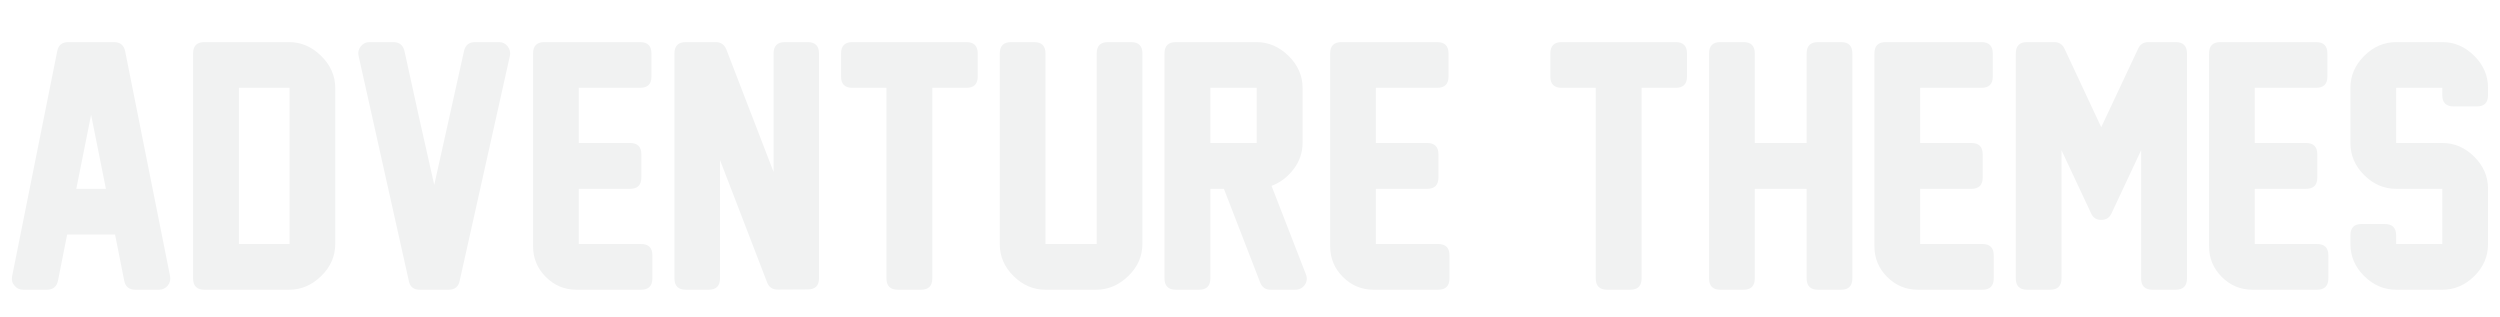
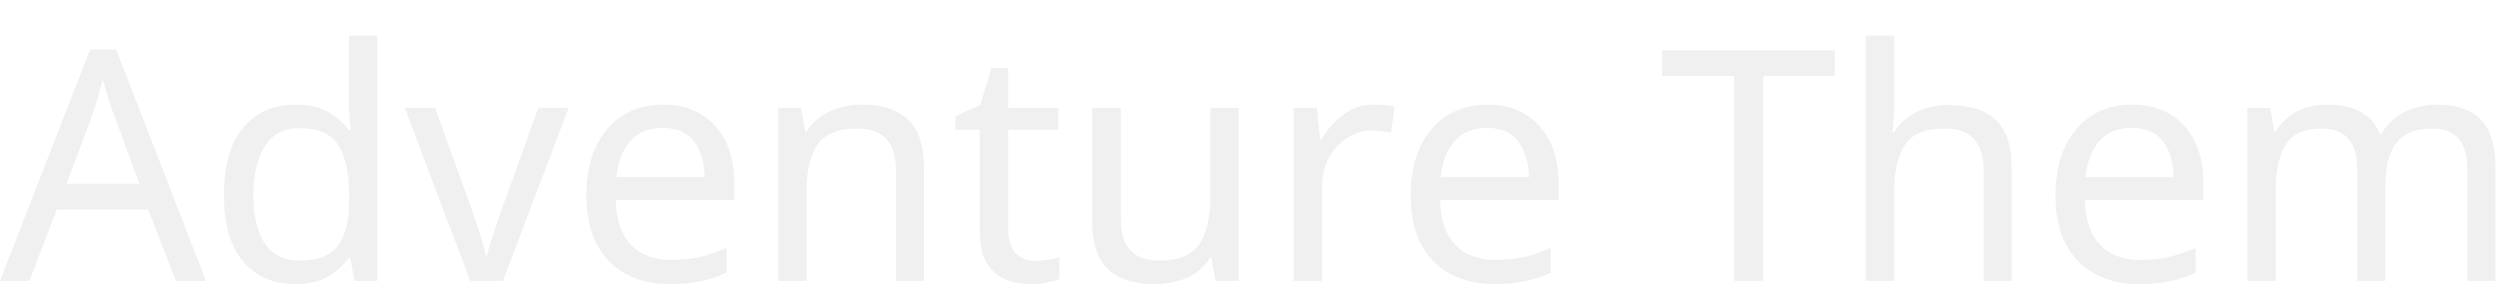
- <svg xmlns="http://www.w3.org/2000/svg" version="1.1" id="Layer_1" x="0px" y="0px" width="300px" height="38px" viewBox="0 0 300 38" enable-background="new 0 0 300 38" xml:space="preserve">
-   <g>
-     <path fill="#F1F2F2" d="M14.904,33.671l-1.097-5.523h-5.75L6.96,33.671c-0.151,0.731-0.599,1.097-1.343,1.097H2.799   c-0.441,0-0.794-0.164-1.059-0.492c-0.278-0.314-0.372-0.693-0.284-1.135L6.866,6.15c0.139-0.731,0.58-1.097,1.324-1.097h5.485   c0.744,0,1.191,0.366,1.343,1.097l5.391,26.99c0.076,0.441-0.019,0.82-0.284,1.135c-0.278,0.328-0.625,0.492-1.041,0.492h-2.837   C15.491,34.768,15.043,34.402,14.904,33.671z M12.71,22.662l-1.778-8.89l-1.778,8.89H12.71z" />
-     <path fill="#F1F2F2" d="M40.231,10.557v18.707c0,1.476-0.561,2.762-1.684,3.858c-1.122,1.097-2.402,1.646-3.839,1.646H24.532   c-0.908,0-1.362-0.454-1.362-1.362V6.415c0-0.908,0.454-1.362,1.362-1.362h10.157c1.45,0,2.736,0.555,3.858,1.665   C39.67,7.827,40.231,9.107,40.231,10.557z M34.746,29.282V10.538h-6.071v18.744H34.746z" />
-     <path fill="#F1F2F2" d="M52.109,22.189c0.769-3.48,1.387-6.254,1.854-8.322c0.466-2.068,1.041-4.653,1.721-7.755   c0.164-0.706,0.611-1.059,1.343-1.059h2.837c0.441,0,0.794,0.17,1.059,0.511c0.265,0.353,0.353,0.731,0.265,1.135l-6.034,27.029   c-0.151,0.693-0.593,1.04-1.324,1.04h-3.461c-0.731,0-1.167-0.347-1.305-1.04L43.03,6.699c-0.101-0.403-0.013-0.782,0.265-1.135   c0.265-0.341,0.618-0.511,1.059-0.511h2.837c0.719,0,1.167,0.353,1.343,1.059c0.681,3.102,1.248,5.687,1.702,7.755   C50.69,15.936,51.314,18.709,52.109,22.189z" />
-     <path fill="#F1F2F2" d="M76.924,34.768h-7.736c-1.438,0-2.667-0.511-3.688-1.532s-1.532-2.251-1.532-3.688V6.415   c0-0.908,0.454-1.362,1.362-1.362h11.481c0.908,0,1.362,0.454,1.362,1.362v2.78c0,0.896-0.454,1.343-1.362,1.343h-7.358v6.62h6.147   c0.908,0,1.362,0.454,1.362,1.362v2.78c0,0.907-0.454,1.361-1.362,1.361h-6.147v6.62h7.471c0.908,0,1.362,0.454,1.362,1.362v2.761   C78.286,34.313,77.832,34.768,76.924,34.768z" />
-     <path fill="#F1F2F2" d="M92.056,33.897L86.4,19.201v14.204c0,0.908-0.454,1.362-1.362,1.362h-2.742   c-0.908,0-1.362-0.454-1.362-1.362V6.415c0-0.908,0.454-1.362,1.362-1.362h3.594c0.605,0,1.027,0.29,1.267,0.87l5.674,14.715V6.415   c0-0.908,0.454-1.362,1.362-1.362h2.724c0.908,0,1.362,0.454,1.362,1.362v26.972c0,0.896-0.448,1.343-1.343,1.343l-3.594,0.02   C92.711,34.762,92.283,34.478,92.056,33.897z" />
-     <path fill="#F1F2F2" d="M115.964,10.538h-4.085v22.867c0,0.908-0.454,1.362-1.362,1.362h-2.78c-0.908,0-1.362-0.454-1.362-1.362   V10.538h-4.085c-0.908,0-1.362-0.447-1.362-1.343v-2.78c0-0.908,0.454-1.362,1.362-1.362h13.675c0.908,0,1.362,0.454,1.362,1.362   v2.78C117.326,10.091,116.872,10.538,115.964,10.538z" />
-     <path fill="#F1F2F2" d="M131.53,34.768h-6.053c-1.463,0-2.746-0.545-3.849-1.636c-1.104-1.091-1.655-2.367-1.655-3.83V6.415   c0-0.908,0.454-1.362,1.362-1.362h2.761c0.908,0,1.362,0.454,1.362,1.362v22.867h6.147V6.415c0-0.908,0.447-1.362,1.343-1.362h2.78   c0.908,0,1.362,0.454,1.362,1.362v22.849c0,1.476-0.564,2.762-1.693,3.858S132.98,34.768,131.53,34.768z" />
-     <path fill="#F1F2F2" d="M155.438,34.768h-2.969c-0.605,0-1.021-0.29-1.248-0.87l-4.351-11.235h-1.626v10.743   c0,0.908-0.454,1.362-1.362,1.362h-2.78c-0.908,0-1.362-0.454-1.362-1.362V6.415c0-0.908,0.454-1.362,1.362-1.362h9.665   c1.451,0,2.736,0.552,3.859,1.655c1.123,1.104,1.684,2.387,1.684,3.849v6.583c0,1.16-0.359,2.213-1.078,3.158   c-0.719,0.946-1.602,1.614-2.648,2.005l4.123,10.611c0.178,0.467,0.133,0.889-0.131,1.268   C156.295,34.572,155.918,34.768,155.438,34.768z M150.804,17.158v-6.62h-5.561v6.62H150.804z" />
-     <path fill="#F1F2F2" d="M172.574,34.768h-7.736c-1.438,0-2.666-0.511-3.688-1.532s-1.531-2.251-1.531-3.688V6.415   c0-0.908,0.453-1.362,1.361-1.362h11.48c0.908,0,1.361,0.454,1.361,1.362v2.78c0,0.896-0.453,1.343-1.361,1.343h-7.357v6.62h6.146   c0.908,0,1.363,0.454,1.363,1.362v2.78c0,0.907-0.455,1.361-1.363,1.361h-6.146v6.62h7.471c0.908,0,1.363,0.454,1.363,1.362v2.761   C173.938,34.313,173.482,34.768,172.574,34.768z" />
-     <path fill="#F1F2F2" d="M201.078,10.538h-4.086v22.867c0,0.908-0.453,1.362-1.361,1.362h-2.781c-0.906,0-1.361-0.454-1.361-1.362   V10.538h-4.086c-0.906,0-1.361-0.447-1.361-1.343v-2.78c0-0.908,0.455-1.362,1.361-1.362h13.676c0.908,0,1.361,0.454,1.361,1.362   v2.78C202.439,10.091,201.986,10.538,201.078,10.538z" />
-     <path fill="#F1F2F2" d="M220.938,34.768h-2.779c-0.908,0-1.361-0.454-1.361-1.362V22.662h-6.223v10.743   c0,0.908-0.449,1.362-1.344,1.362h-2.799c-0.896,0-1.344-0.454-1.344-1.362V6.415c0-0.908,0.447-1.362,1.344-1.362h2.799   c0.895,0,1.344,0.454,1.344,1.362v10.743h6.223V6.415c0-0.908,0.453-1.362,1.361-1.362h2.779c0.896,0,1.344,0.454,1.344,1.362   v26.99C222.281,34.313,221.834,34.768,220.938,34.768z" />
-     <path fill="#F1F2F2" d="M237.885,34.768h-7.736c-1.438,0-2.666-0.511-3.688-1.532s-1.531-2.251-1.531-3.688V6.415   c0-0.908,0.453-1.362,1.361-1.362h11.48c0.908,0,1.361,0.454,1.361,1.362v2.78c0,0.896-0.453,1.343-1.361,1.343h-7.357v6.62h6.146   c0.908,0,1.363,0.454,1.363,1.362v2.78c0,0.907-0.455,1.361-1.363,1.361h-6.146v6.62h7.471c0.908,0,1.363,0.454,1.363,1.362v2.761   C239.248,34.313,238.793,34.768,237.885,34.768z" />
-     <path fill="#F1F2F2" d="M261.074,34.768h-2.779c-0.908,0-1.361-0.454-1.361-1.362V18.028l-3.557,7.585   c-0.24,0.517-0.65,0.775-1.23,0.775s-0.982-0.259-1.209-0.775l-3.557-7.585v15.377c0,0.908-0.453,1.362-1.361,1.362h-2.781   c-0.895,0-1.342-0.454-1.342-1.362V6.415c0-0.908,0.447-1.362,1.342-1.362h3.273c0.566,0,0.977,0.265,1.229,0.794l4.406,9.419   l4.428-9.419c0.238-0.53,0.648-0.794,1.229-0.794h3.271c0.908,0,1.363,0.454,1.363,1.362v26.99   C262.438,34.313,261.982,34.768,261.074,34.768z" />
-     <path fill="#F1F2F2" d="M278.041,34.768h-7.736c-1.438,0-2.668-0.511-3.688-1.532c-1.021-1.021-1.533-2.251-1.533-3.688V6.415   c0-0.908,0.455-1.362,1.361-1.362h11.482c0.908,0,1.361,0.454,1.361,1.362v2.78c0,0.896-0.453,1.343-1.361,1.343h-7.357v6.62h6.146   c0.908,0,1.361,0.454,1.361,1.362v2.78c0,0.907-0.453,1.361-1.361,1.361h-6.146v6.62h7.471c0.908,0,1.361,0.454,1.361,1.362v2.761   C279.402,34.313,278.949,34.768,278.041,34.768z" />
-     <path fill="#F1F2F2" d="M293.076,34.768h-5.521c-1.463,0-2.746-0.545-3.85-1.636s-1.654-2.374-1.654-3.85v-1.04   c0-0.908,0.447-1.362,1.342-1.362h2.781c0.908,0,1.361,0.454,1.361,1.362v1.04h5.541v-6.62h-5.521c-1.463,0-2.746-0.548-3.85-1.646   c-1.104-1.097-1.654-2.376-1.654-3.839v-6.64c0-1.45,0.551-2.727,1.654-3.83c1.104-1.103,2.387-1.655,3.85-1.655h5.521   c1.451,0,2.729,0.548,3.832,1.646c1.102,1.097,1.654,2.371,1.654,3.821v0.908c0,0.896-0.447,1.343-1.344,1.343h-2.779   c-0.908,0-1.363-0.447-1.363-1.343v-0.889h-5.541v6.62h5.541c1.451,0,2.729,0.549,3.832,1.646c1.102,1.098,1.654,2.371,1.654,3.821   v6.677c0,1.475-0.553,2.755-1.654,3.839C295.805,34.226,294.527,34.768,293.076,34.768z" />
-   </g>
+ <svg xmlns="http://www.w3.org/2000/svg" version="1.1" id="Layer_1" x="0px" y="0px" width="300px" height="36px" viewBox="0 0 300 36" enable-background="new 0 0 300 36" xml:space="preserve">
+   <text transform="matrix(1 0 0 1 0 33.7041)" fill="#F1F0F0" font-family="'NewAthleticM54'" font-size="38.729">Adventure Themes</text>
</svg>
